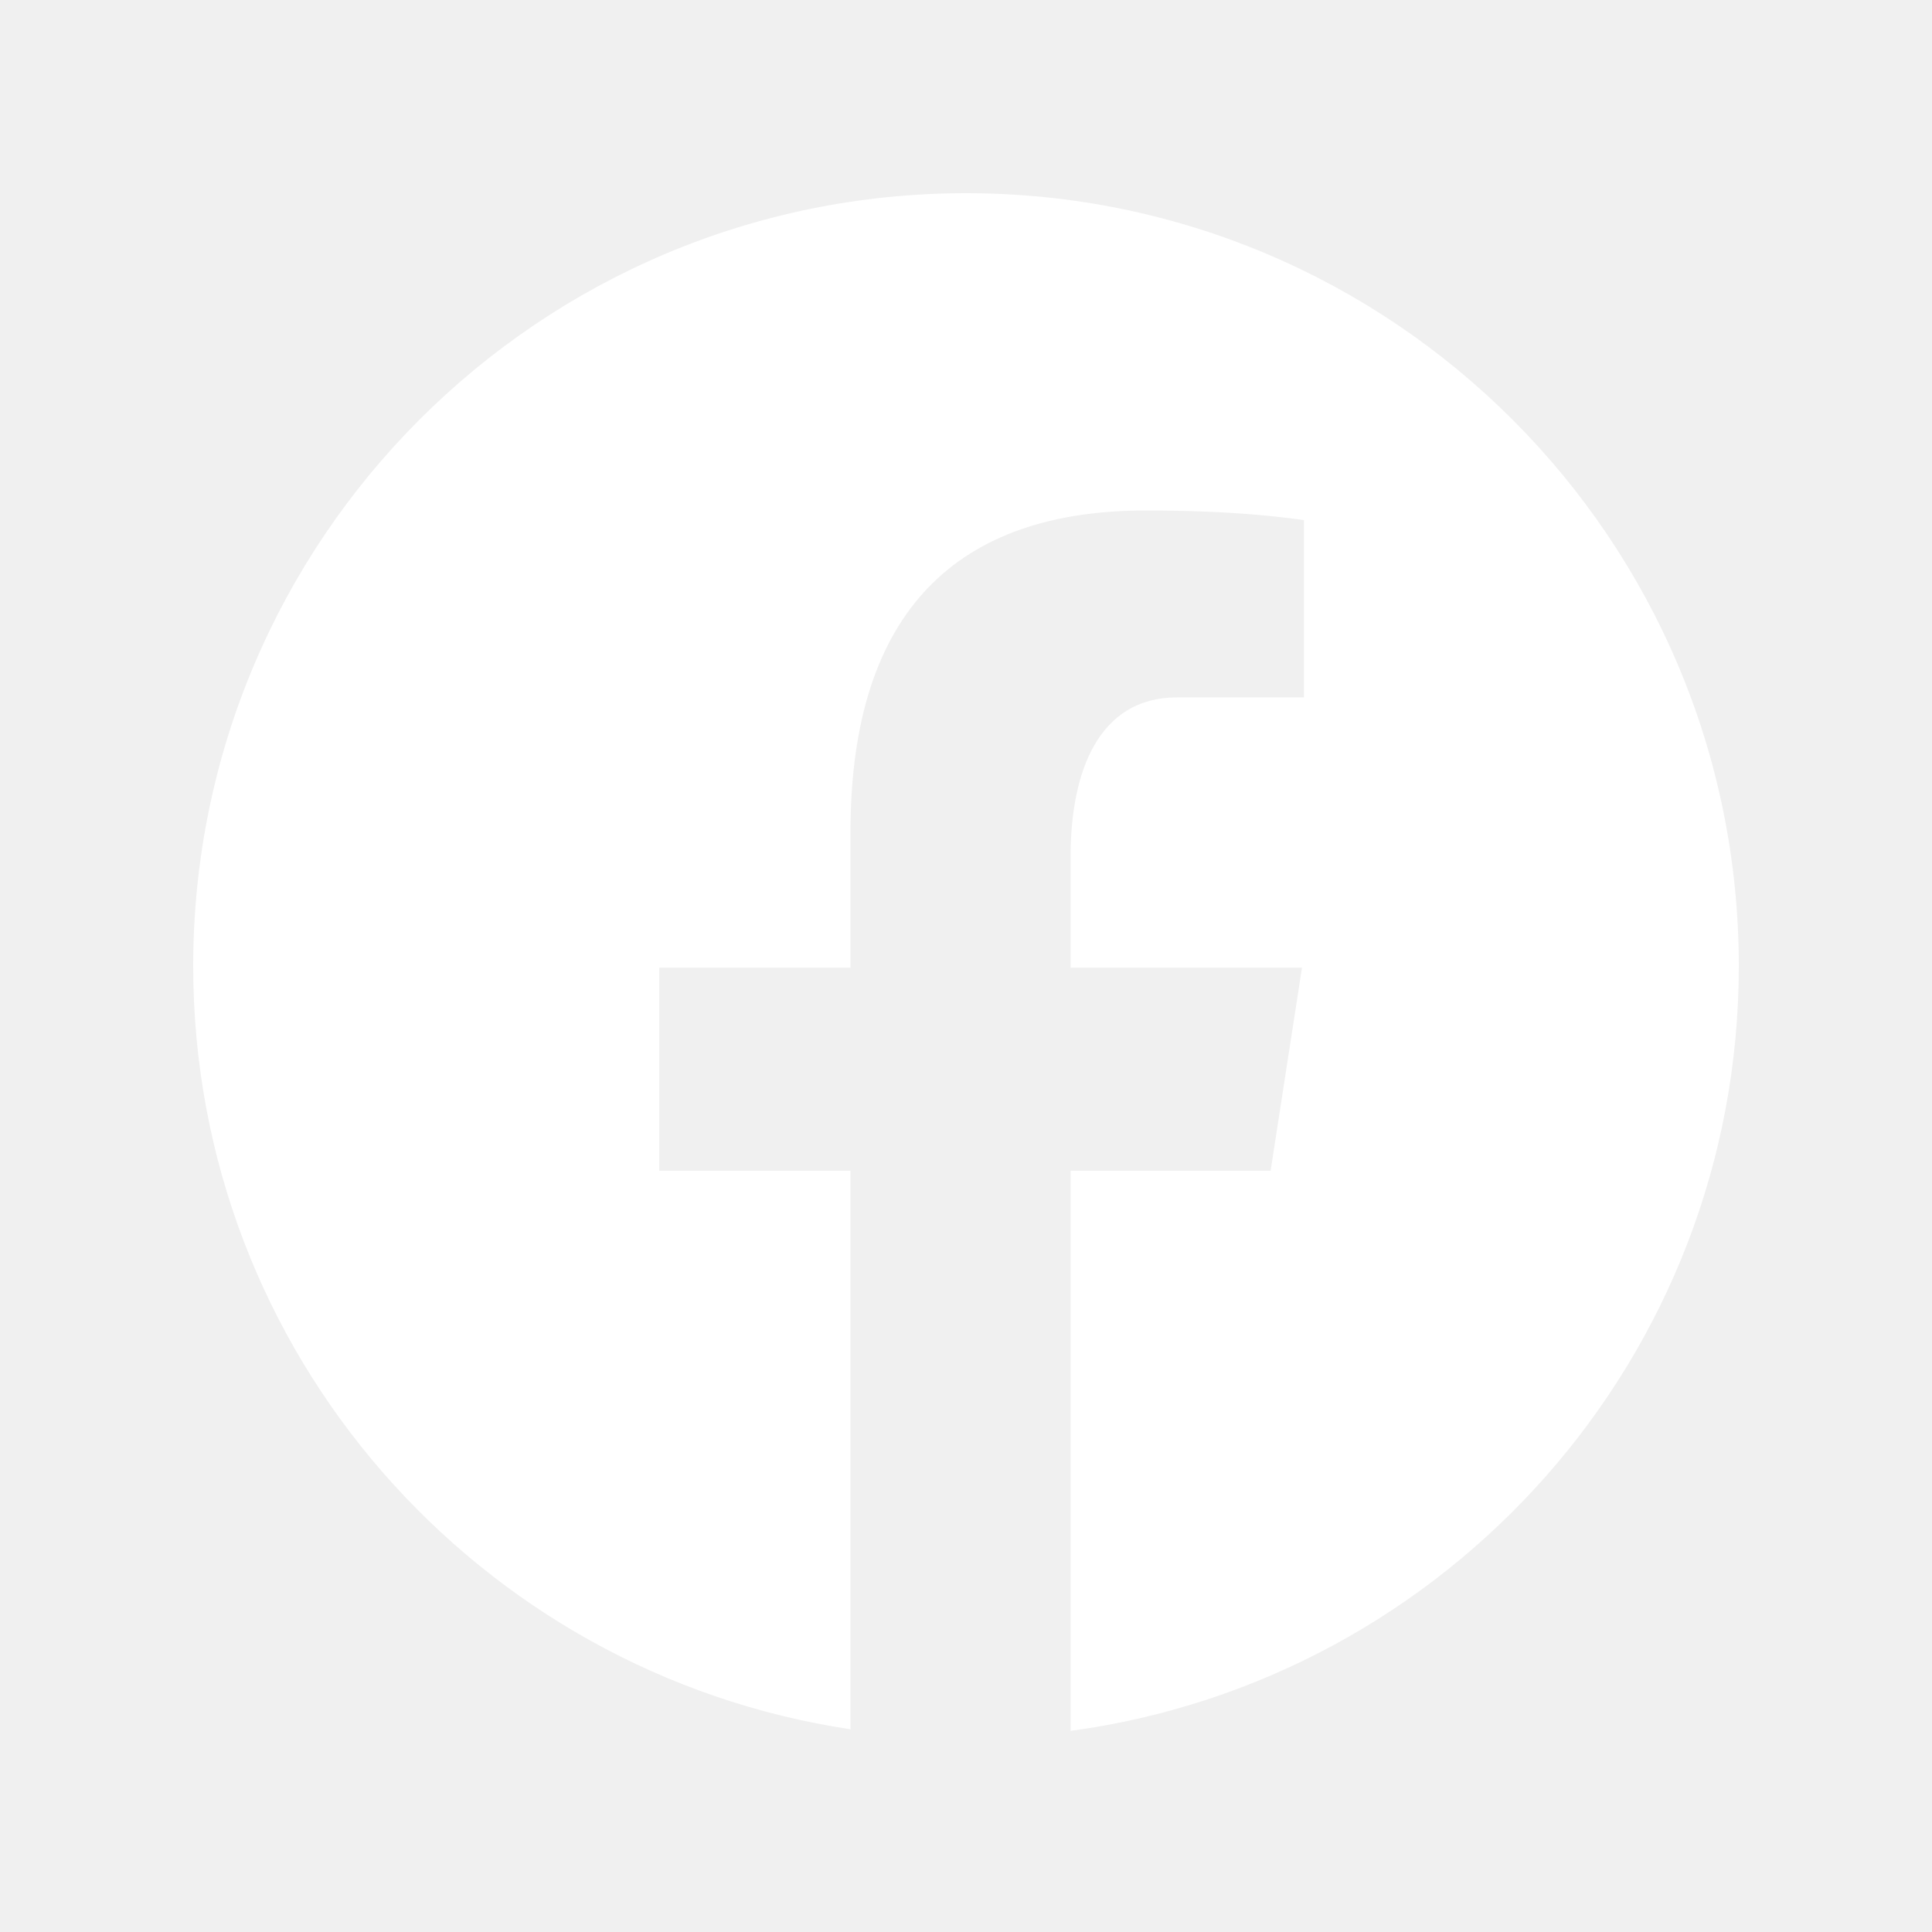
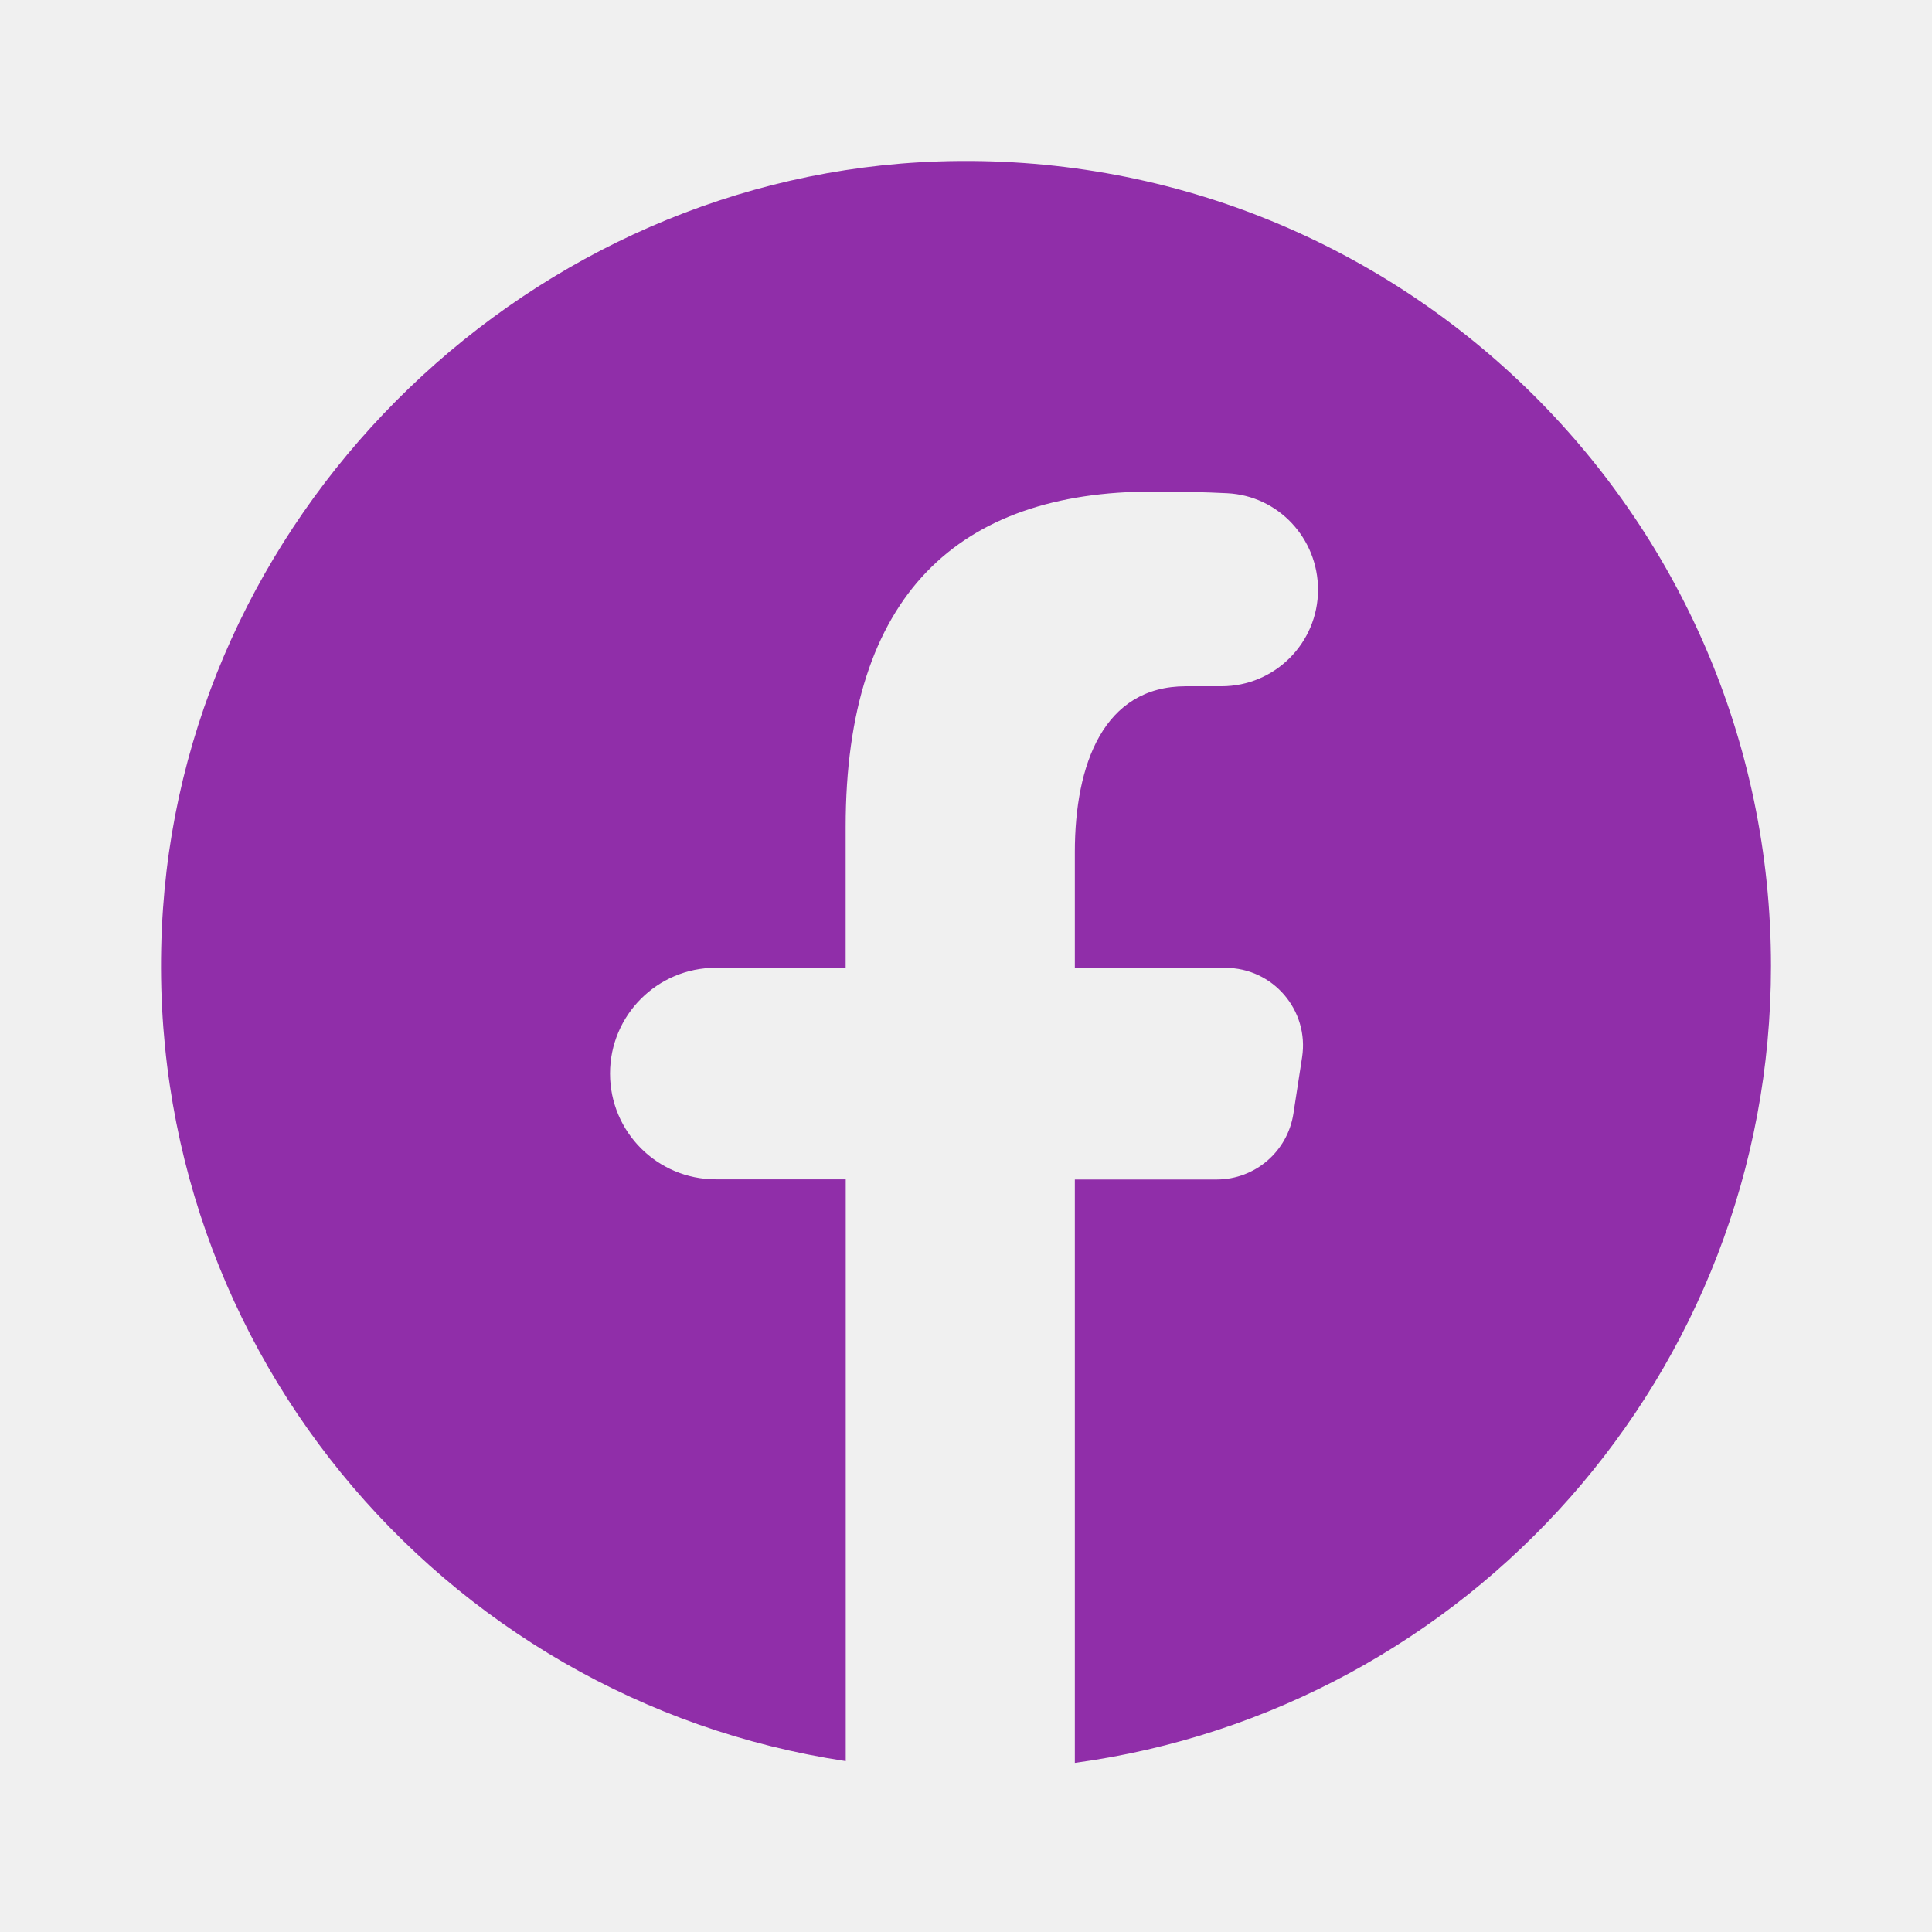
- <svg xmlns="http://www.w3.org/2000/svg" viewBox="0,0,256,256" width="30px" height="30px" fill-rule="nonzero">
-   <g fill="#ffffff" fill-rule="nonzero" stroke="none" stroke-width="1" stroke-linecap="butt" stroke-linejoin="miter" stroke-miterlimit="10" stroke-dasharray="" stroke-dashoffset="0" font-family="none" font-weight="none" font-size="none" text-anchor="none" style="mix-blend-mode: normal">
-     <g transform="scale(8.53333,8.53333)">
-       <path d="M15,3c-6.627,0 -12,5.373 -12,12c0,6.016 4.432,10.984 10.206,11.852v-8.672h-2.969v-3.154h2.969v-2.099c0,-3.475 1.693,-5 4.581,-5c1.383,0 2.115,0.103 2.461,0.149v2.753h-1.97c-1.226,0 -1.654,1.163 -1.654,2.473v1.724h3.593l-0.487,3.154h-3.106v8.697c5.857,-0.794 10.376,-5.802 10.376,-11.877c0,-6.627 -5.373,-12 -12,-12z" />
+ <svg xmlns="http://www.w3.org/2000/svg" viewBox="0,0,256,256" width="24px" height="24px" fill-rule="nonzero">
+   <g fill="#902ea9" fill-rule="nonzero" stroke="none" stroke-width="1" stroke-linecap="butt" stroke-linejoin="miter" stroke-miterlimit="10" stroke-dasharray="" stroke-dashoffset="0" font-family="none" font-weight="none" font-size="none" text-anchor="none" style="mix-blend-mode: normal">
+     <g transform="scale(10.66667,10.66667)">
+       <path d="M11.666,2.005c-5.046,0.165 -9.292,4.246 -9.641,9.283c-0.369,5.329 3.442,9.832 8.481,10.589v-7.227h-1.614c-0.726,0 -1.314,-0.588 -1.314,-1.314v0c0,-0.726 0.588,-1.314 1.314,-1.314h1.613v-1.749c0,-2.896 1.411,-4.167 3.818,-4.167c0.357,0 0.662,0.008 0.921,0.021c0.636,0.031 1.129,0.561 1.129,1.198v0c0,0.663 -0.537,1.2 -1.2,1.2h-0.442c-1.022,0 -1.379,0.969 -1.379,2.061v1.437h1.87c0.591,0 1.043,0.527 0.953,1.111l-0.108,0.701c-0.073,0.47 -0.477,0.817 -0.953,0.817h-1.762v7.247c4.883,-0.663 8.648,-4.837 8.648,-9.899c0,-5.634 -4.659,-10.179 -10.334,-9.995z" />
    </g>
  </g>
</svg>
